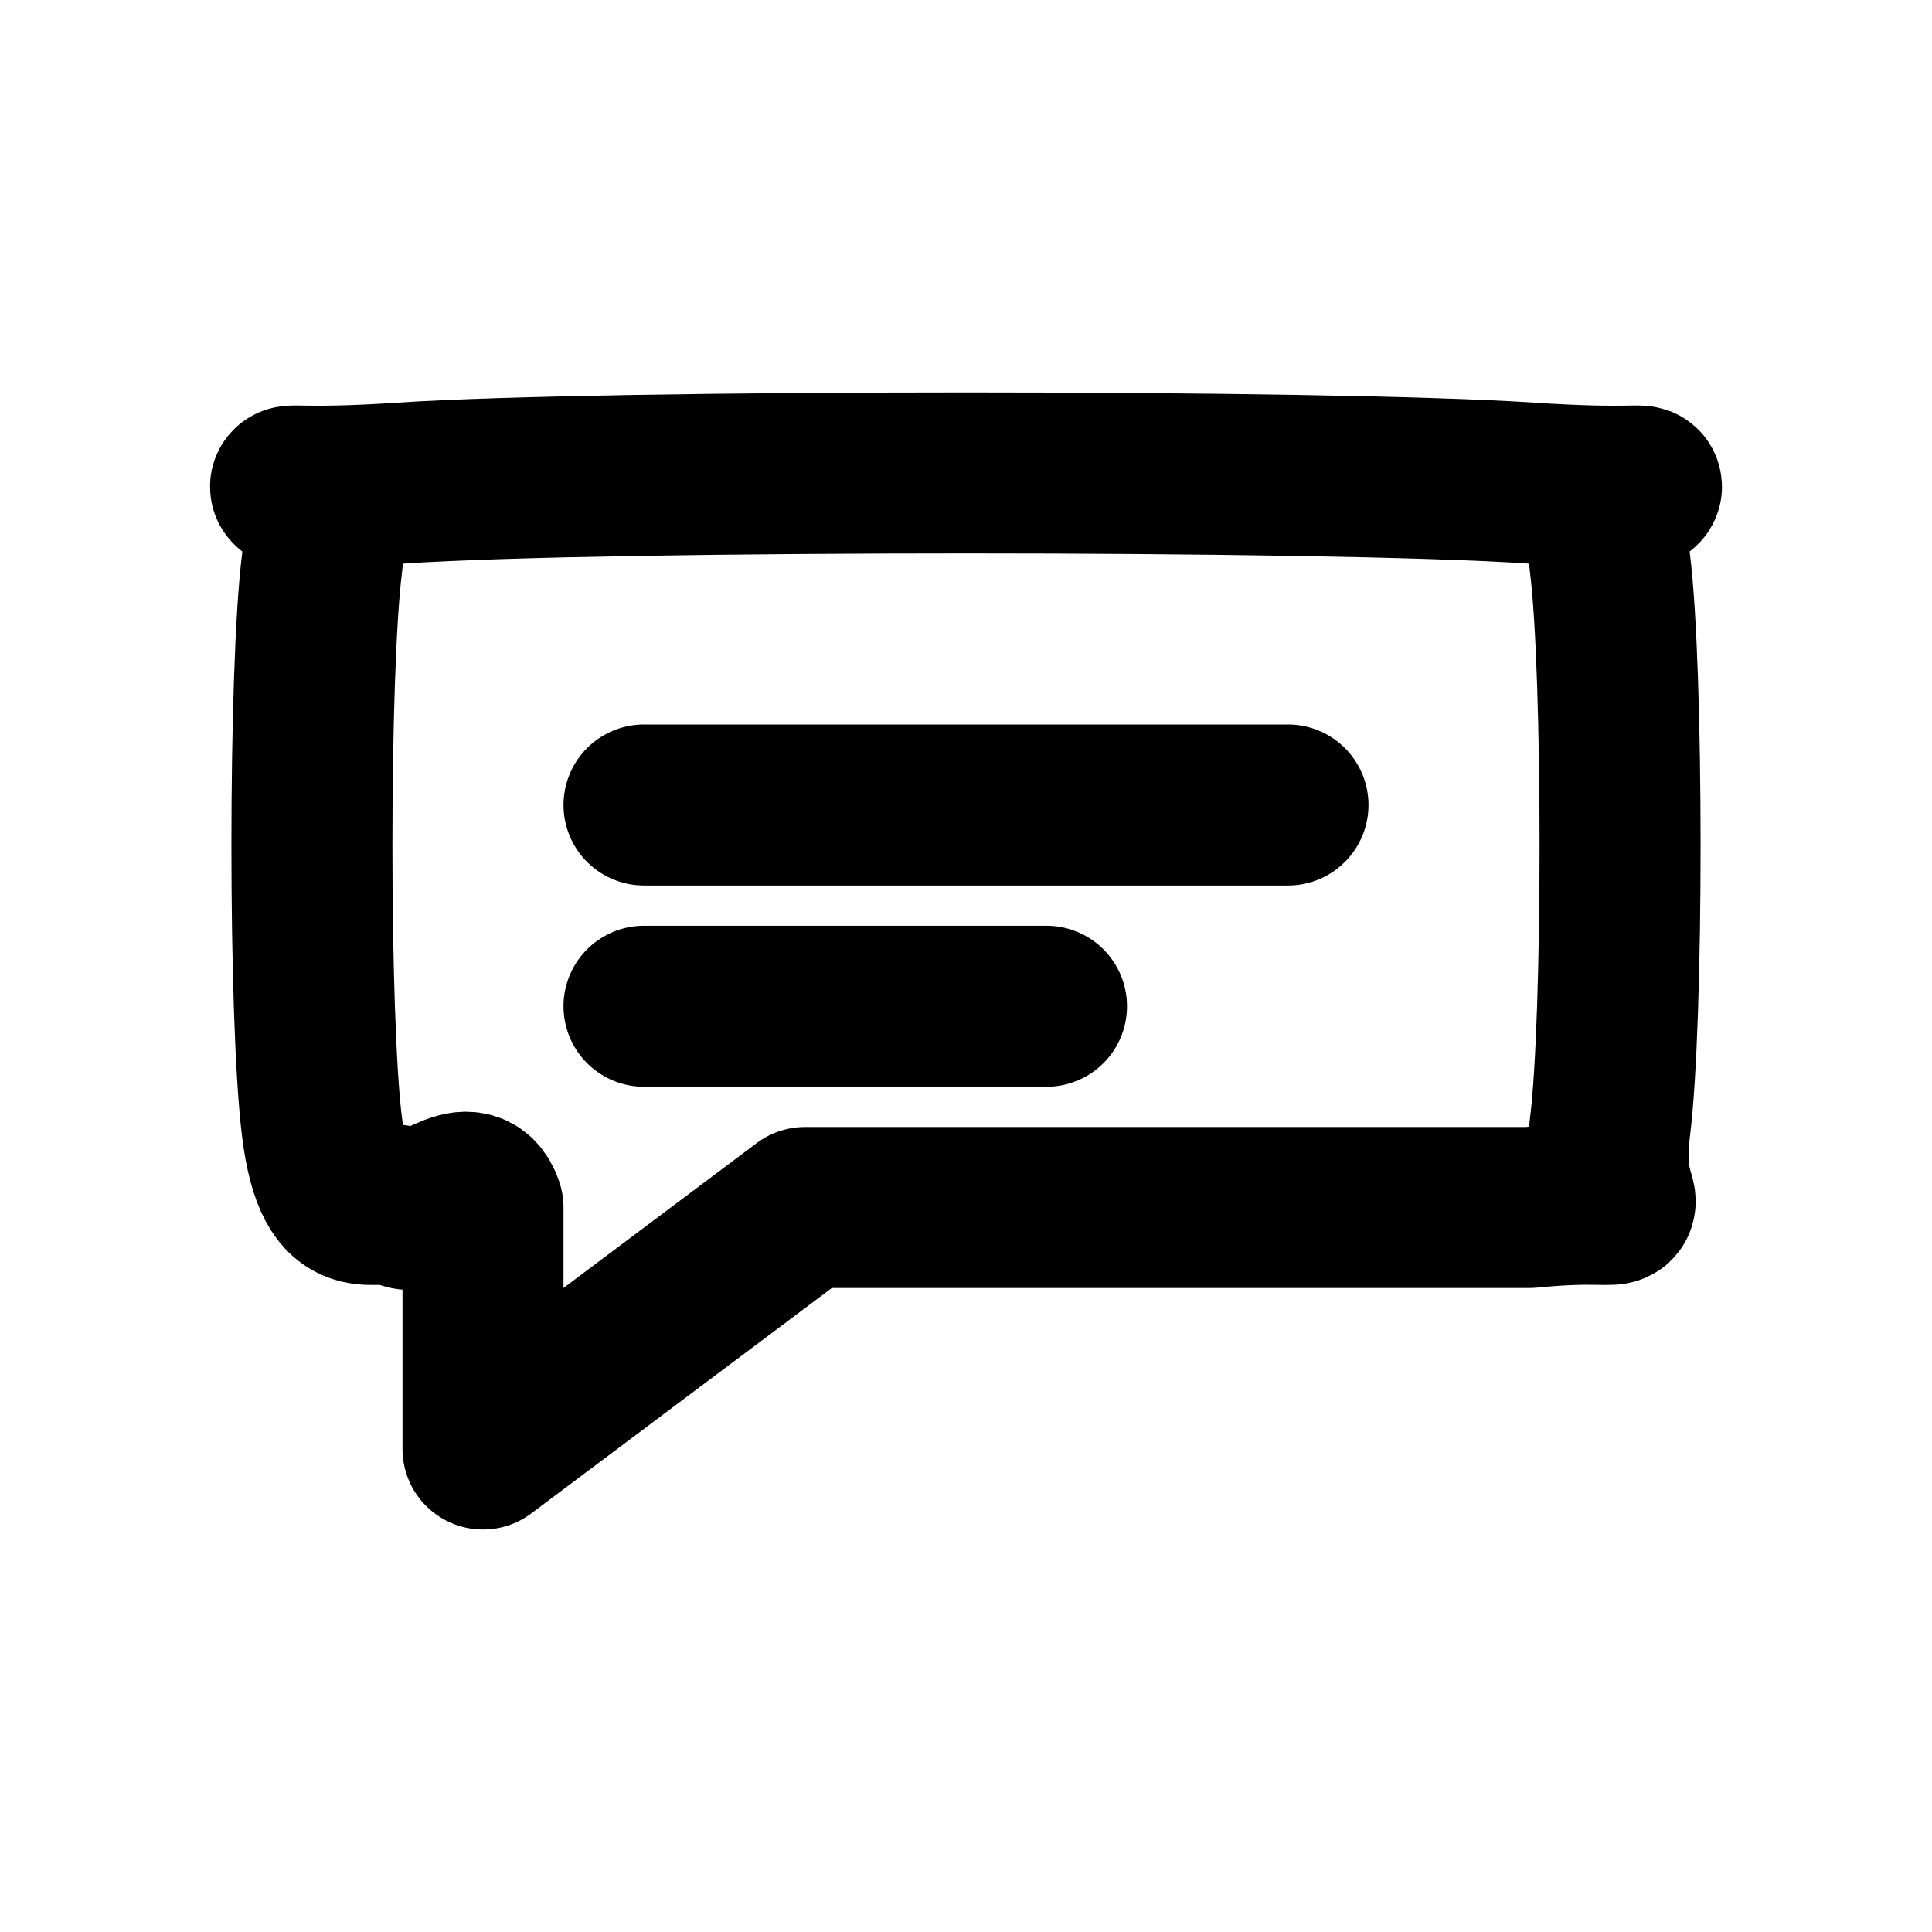
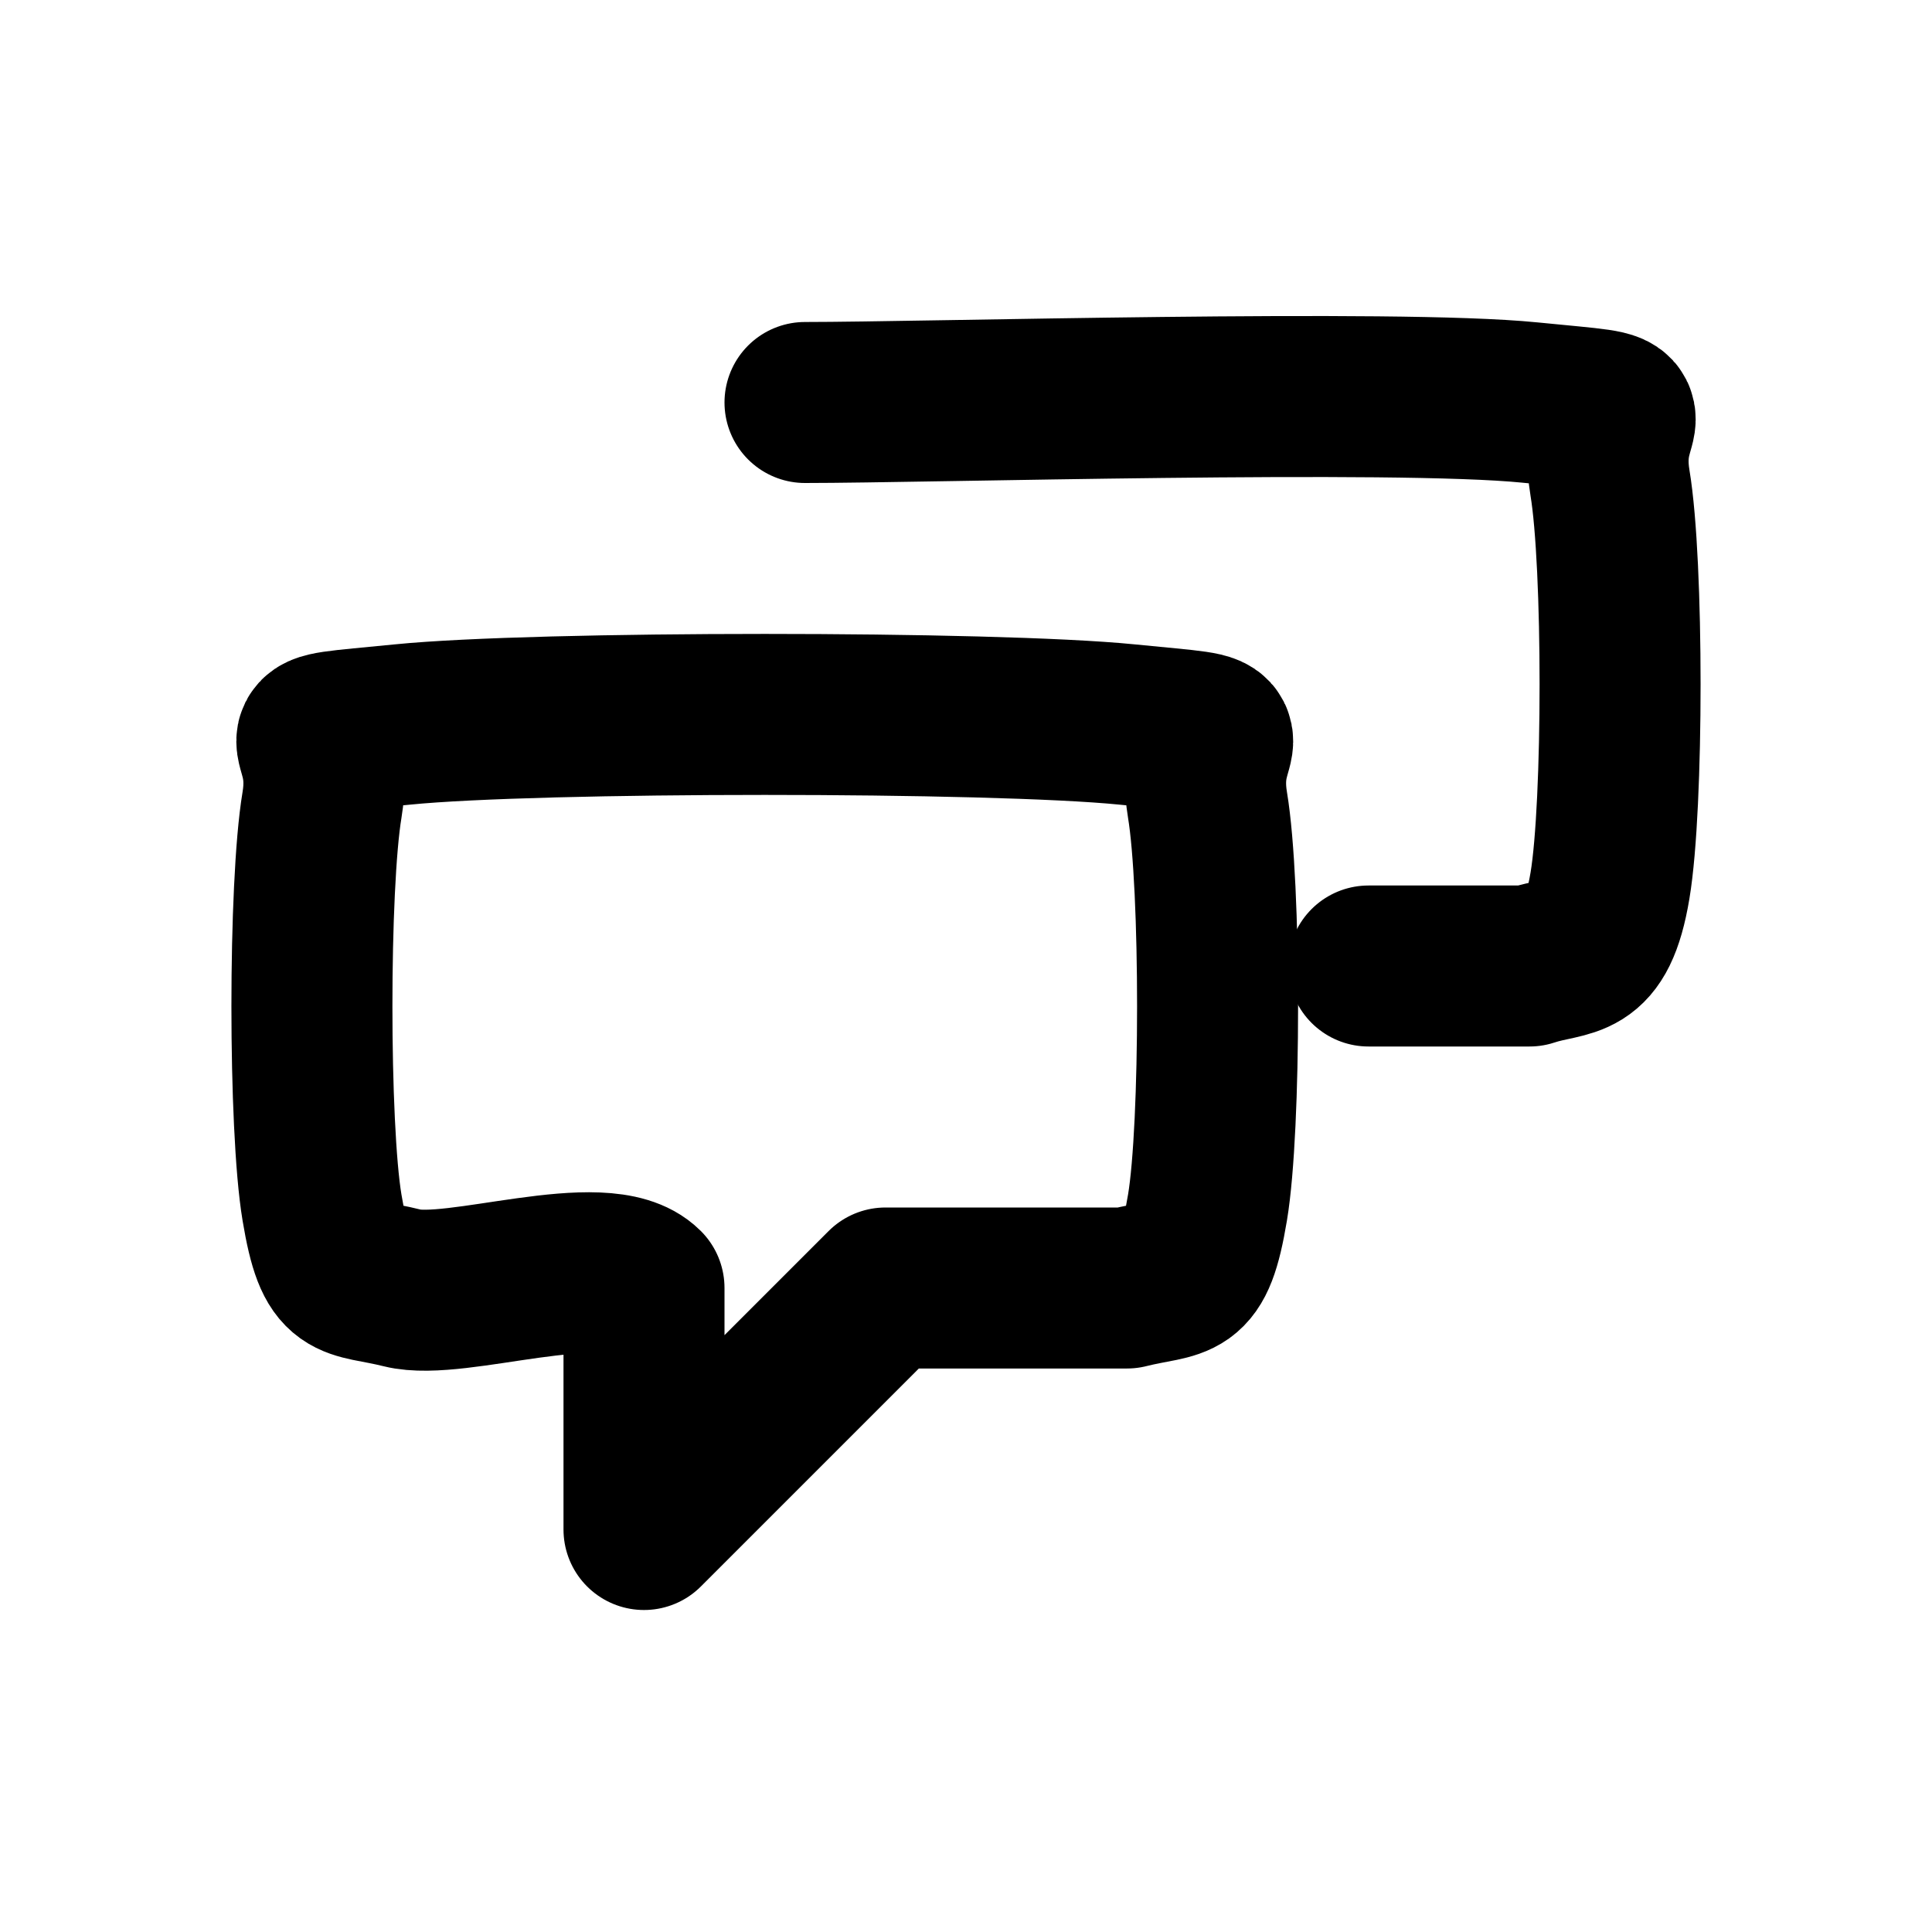
<svg xmlns="http://www.w3.org/2000/svg" width="24" height="24" viewBox="0 0 24 24">
-   <path id="b1" d="M6 18 L6 15 C5.833 14.5, 5.333 15.167, 5 15 C4.667 14.833, 4.167 15.333, 4 14 C3.833 12.667, 3.833 8.333, 4 7 C4.167 5.667, 2.5 6.167, 5 6 C7.5 5.833, 16.5 5.833, 19 6 C21.5 6.167, 19.833 5.667, 20 7 C20.167 8.333, 20.167 12.667, 20 14 C19.833 15.333, 20.667 14.833, 19 15 L10 15Z" fill="none" stroke="currentColor" stroke-width="2" stroke-linecap="round" stroke-linejoin="round" />
-   <path id="line1" d="M8 10 L16 10" fill="none" stroke="currentColor" stroke-width="2" stroke-linecap="round" stroke-linejoin="round" />
-   <path id="line2" d="M8 12.5 L13 12.5" fill="none" stroke="currentColor" stroke-width="2" stroke-linecap="round" stroke-linejoin="round" />
+   <path id="bk" d="M10 5 C11.5 5, 17.333 4.833, 19 5 C20.667 5.167, 19.833 5, 20 6 C20.167 7, 20.167 10, 20 11 C19.833 12, 19.5 11.833, 19 12 L17 12" fill="none" stroke="currentColor" stroke-width="2" stroke-linecap="round" stroke-linejoin="round" />
+   <path id="fr" d="M8 19 L8 16 C7.5 15.5, 5.667 16.167, 5 16 C4.333 15.833, 4.167 16, 4 15 C3.833 14, 3.833 11, 4 10 C4.167 9, 3.333 9.167, 5 9 C6.667 8.833, 12.333 8.833, 14 9 C15.667 9.167, 14.833 9, 15 10 C15.167 11, 15.167 14, 15 15 C14.833 16, 14.667 15.833, 14 16 L11 16Z" fill="none" stroke="currentColor" stroke-width="2" stroke-linecap="round" stroke-linejoin="round" />
</svg>
